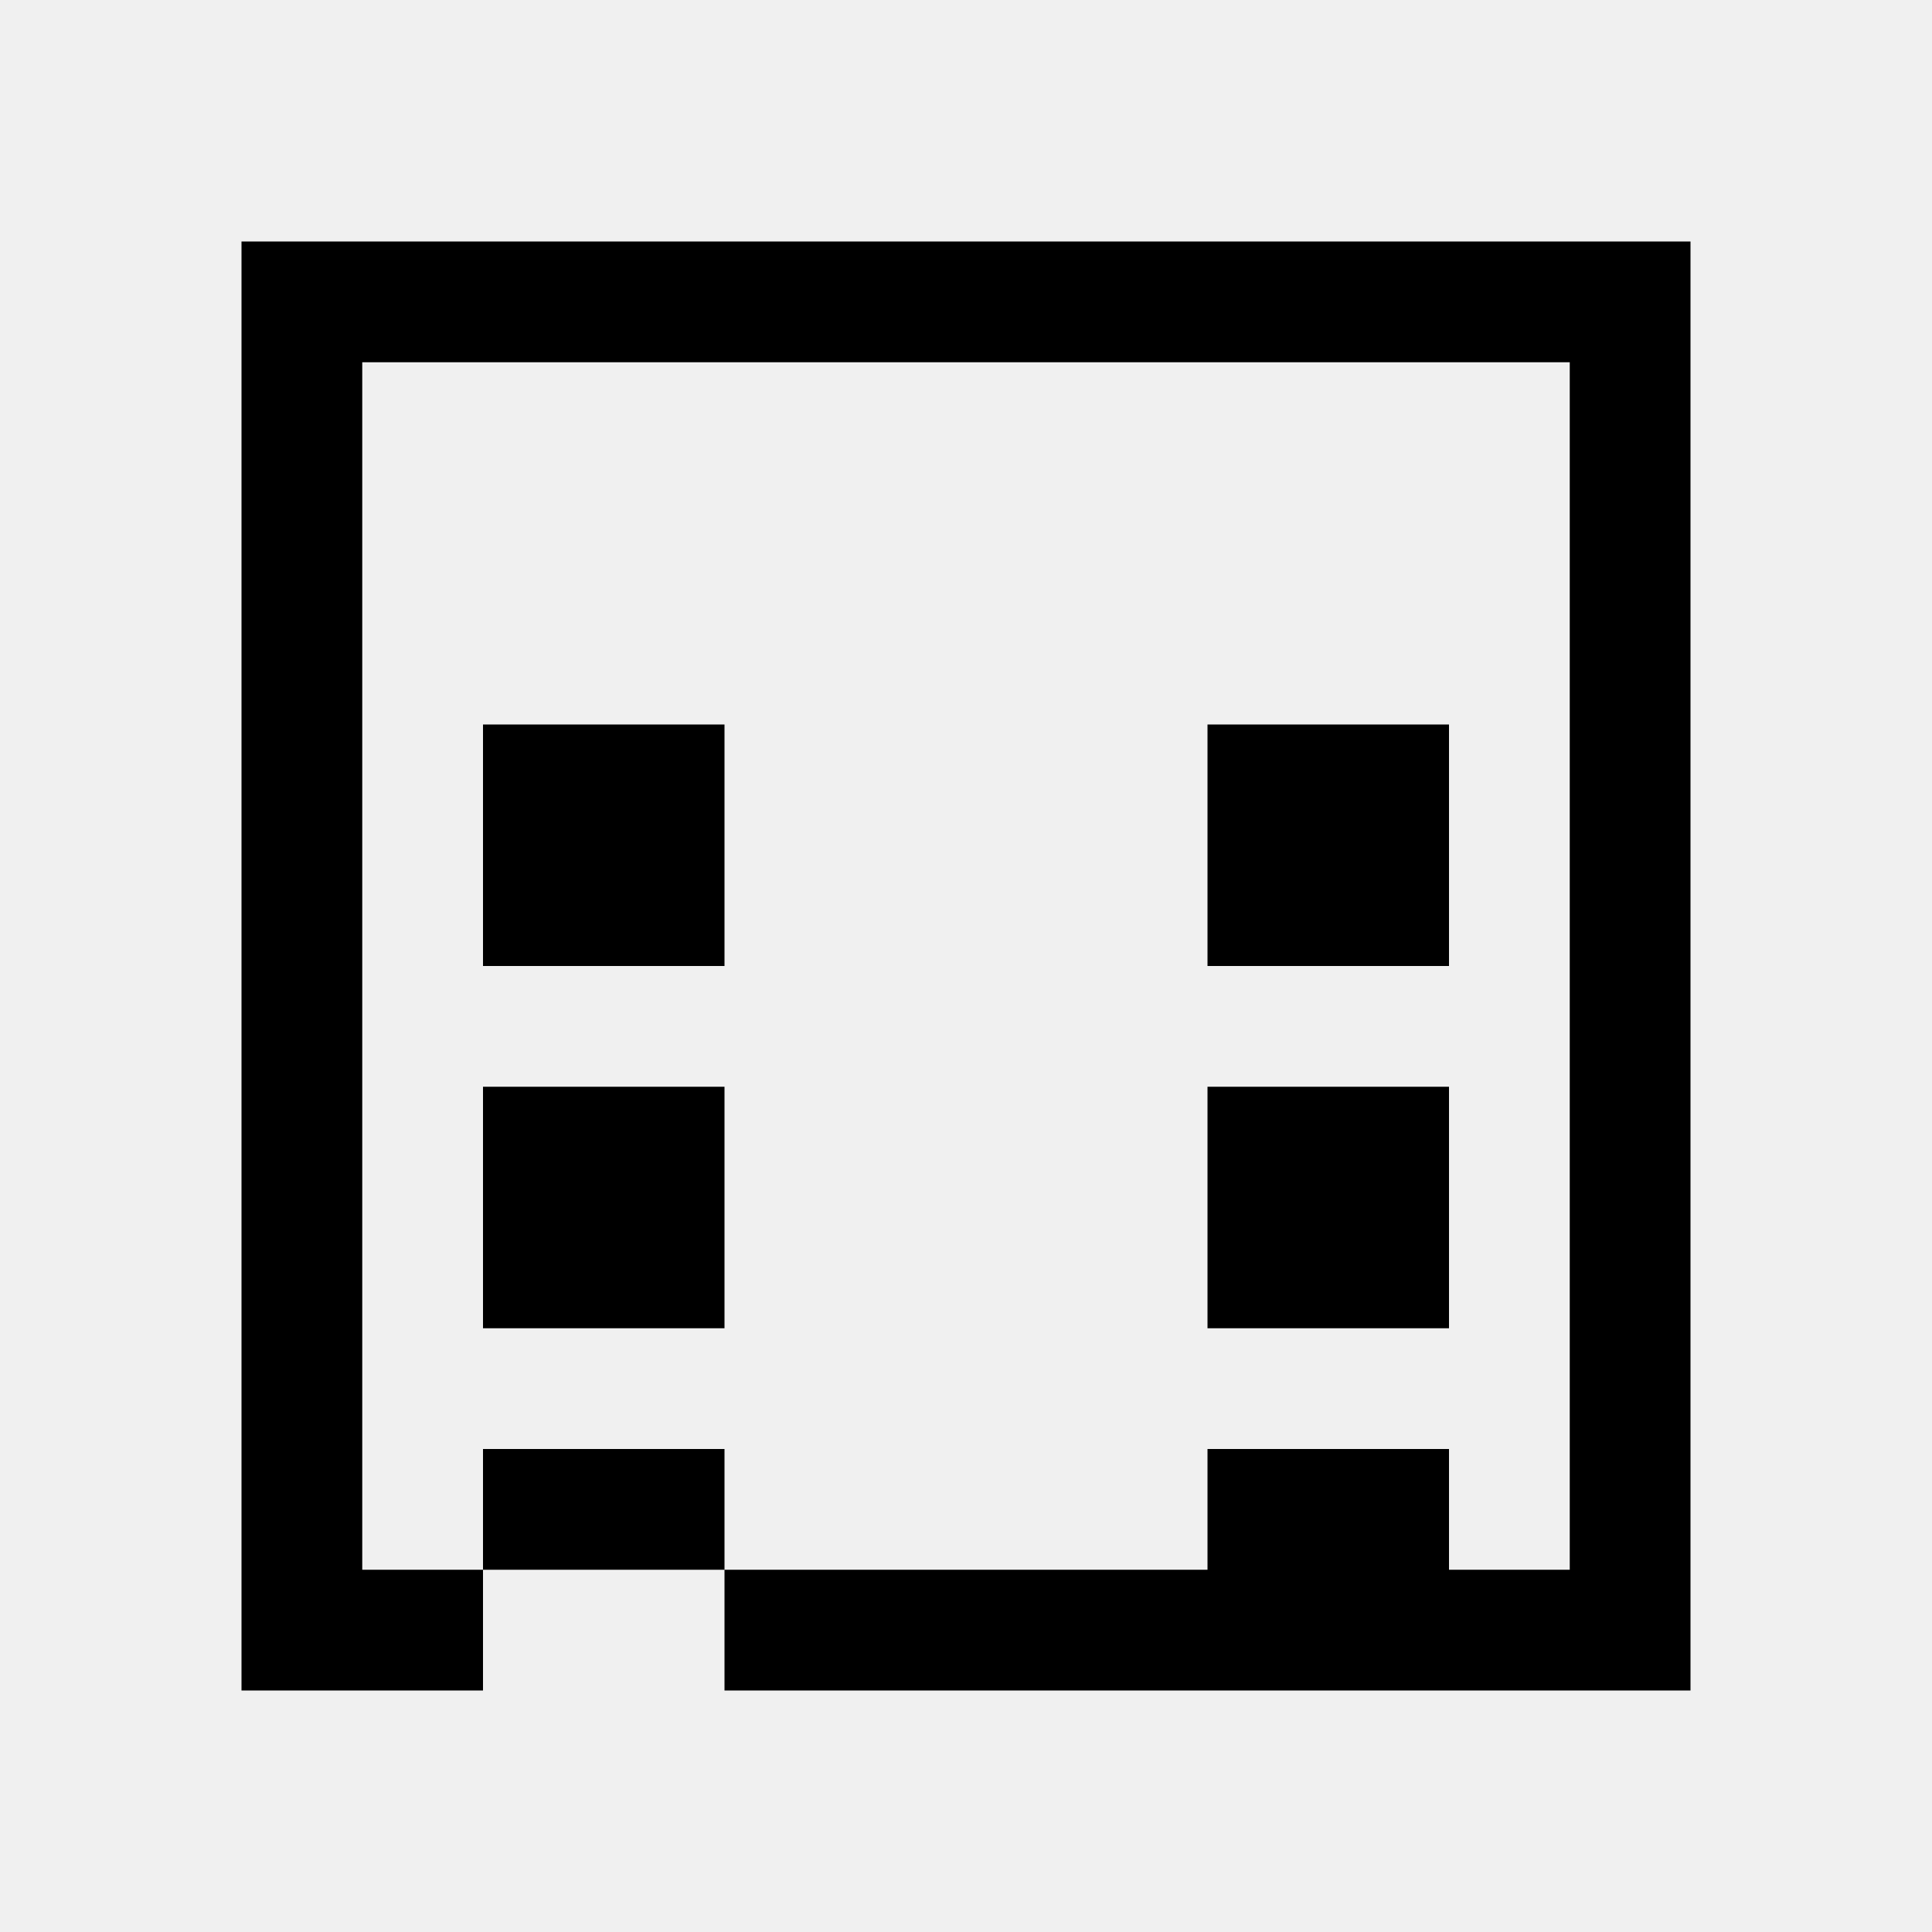
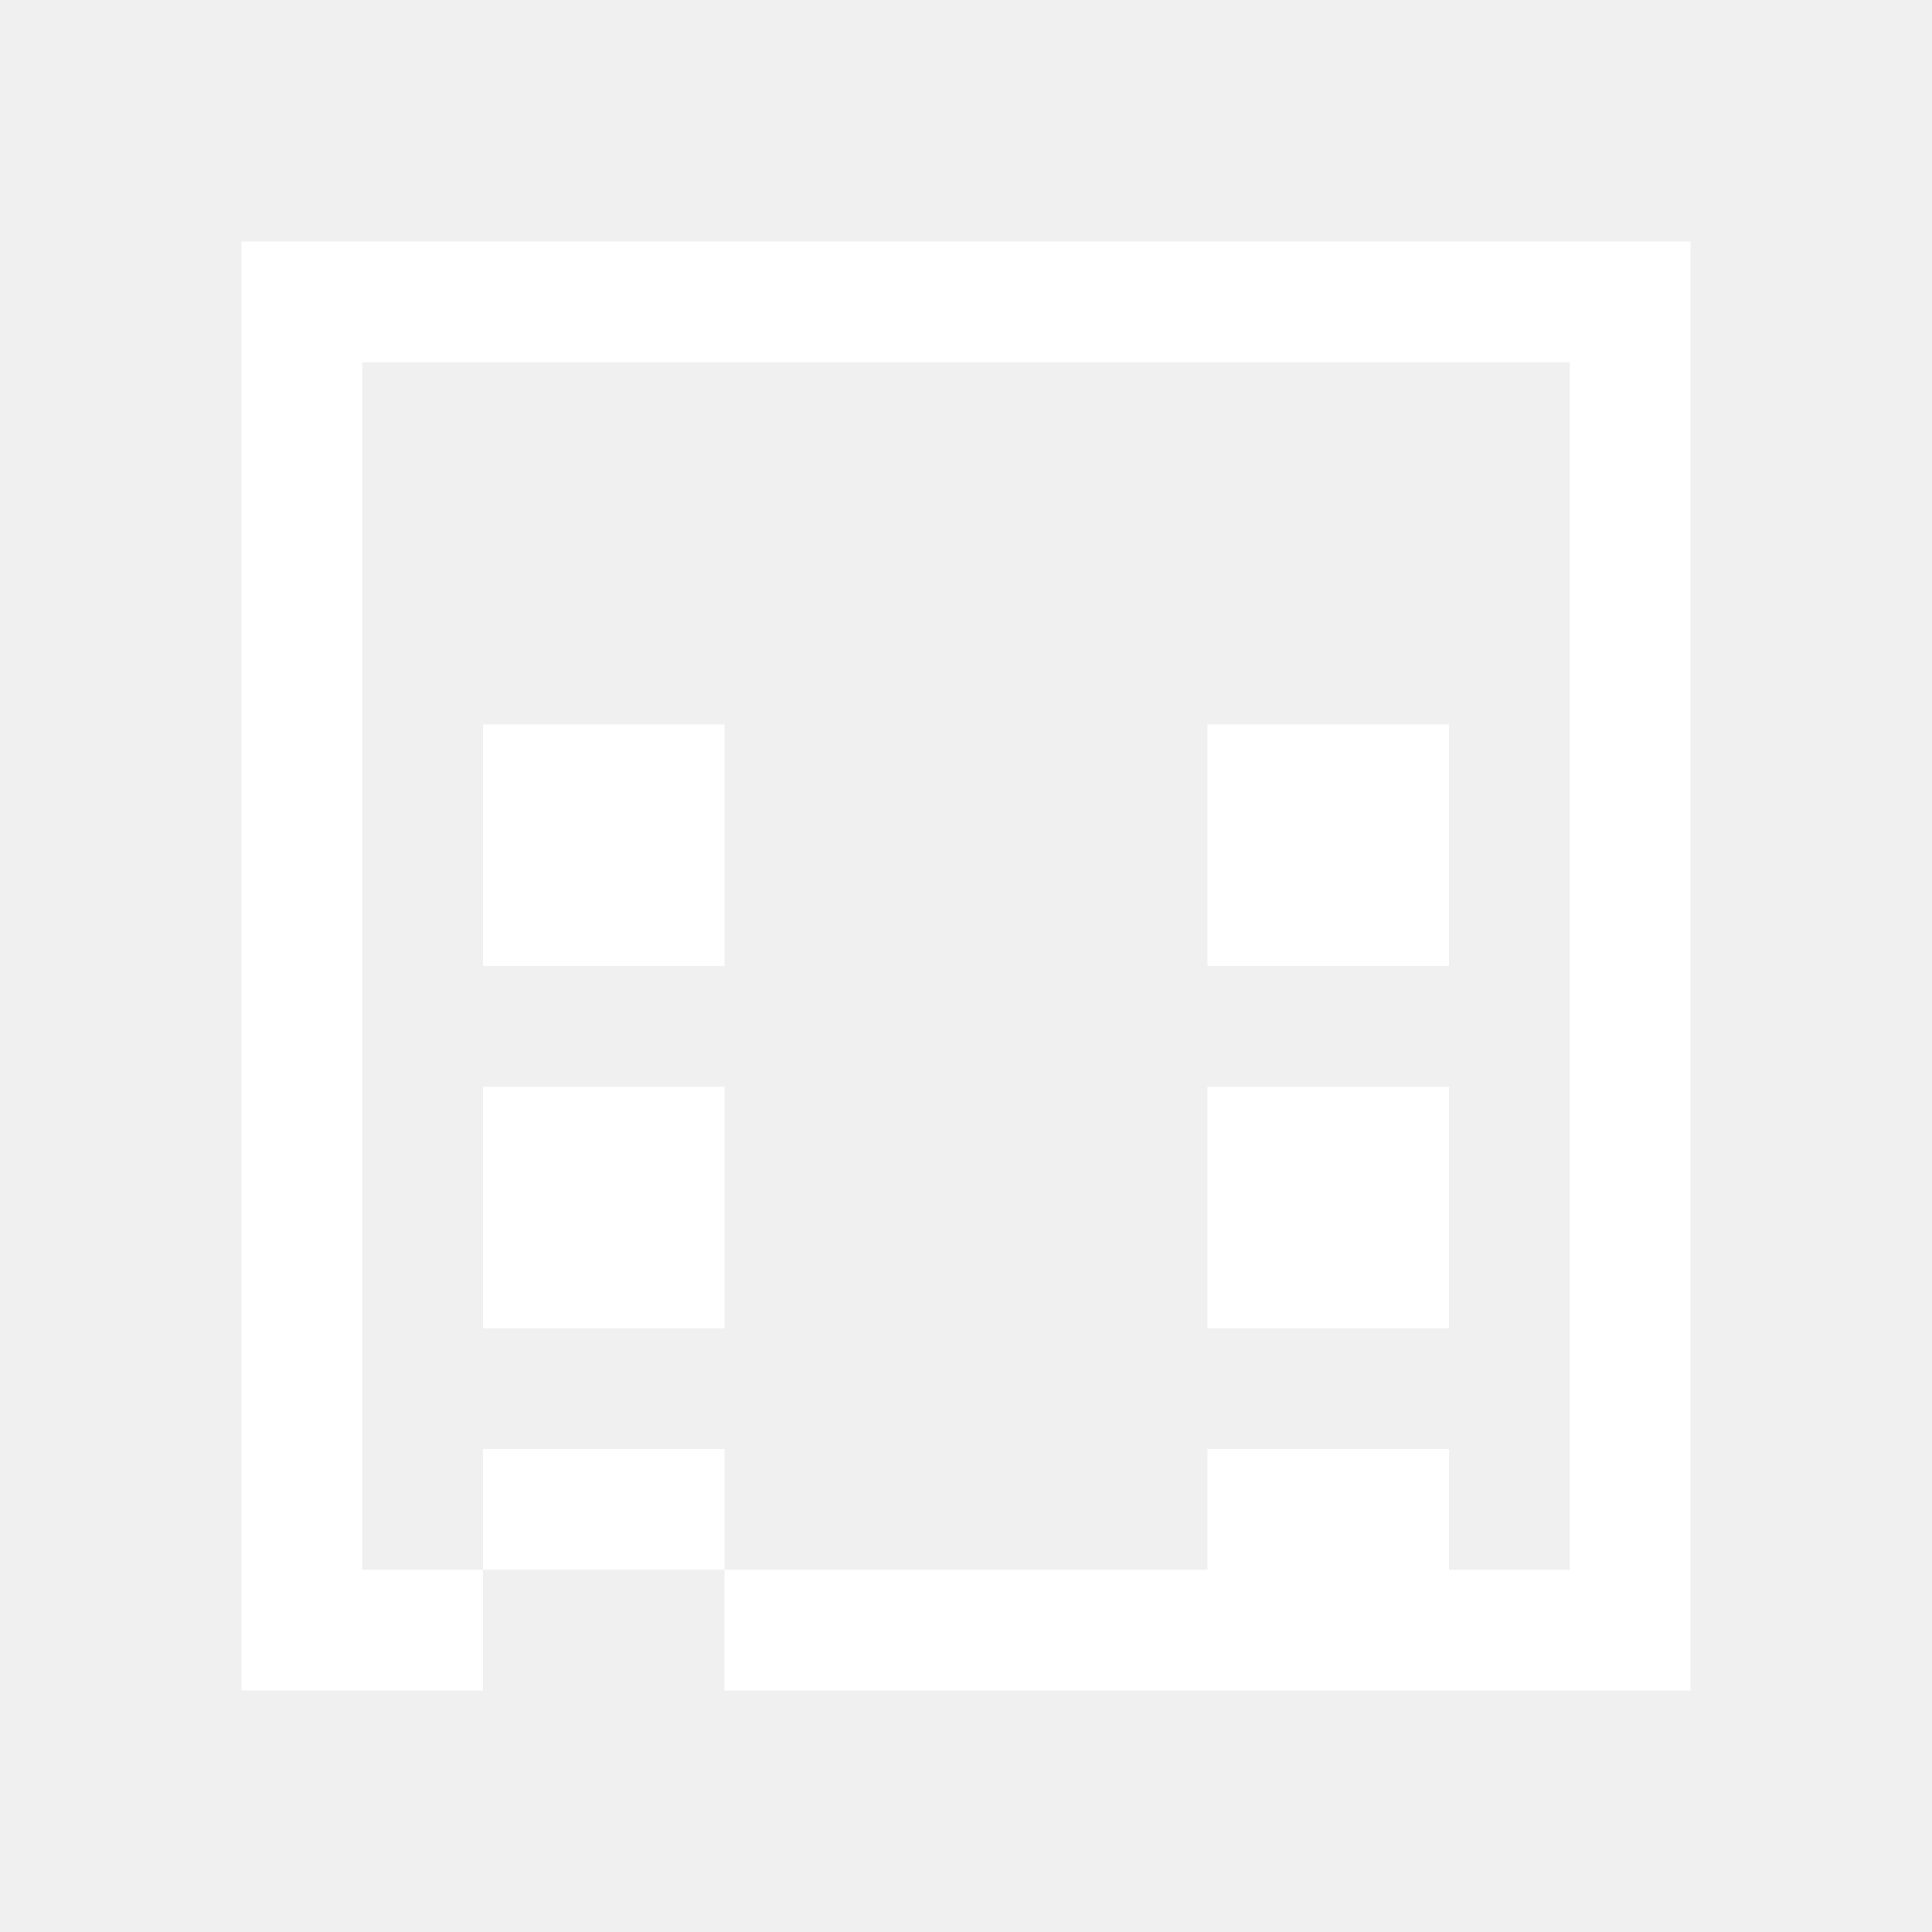
<svg xmlns="http://www.w3.org/2000/svg" width="16" height="16" viewBox="0 0 16 16">
-   <path fill="currentColor" d="M4 6h2v2H4zm0 3h2v2H4zm0 3h2v2H4zm8-6h-2v2h2zm0 3h-2v2h2zm0 3h-2v2h2zM2 2v12h12V2H2zm11 11H3V3h10v10z" />
+   <path fill="#FFFFFF" d="M4 6h2v2H4zm0 3h2v2H4zm0 3h2v2H4zm8-6h-2v2h2zm0 3h-2v2h2zm0 3h-2v2h2zM2 2v12h12V2H2zm11 11H3V3h10v10z" />
</svg>
